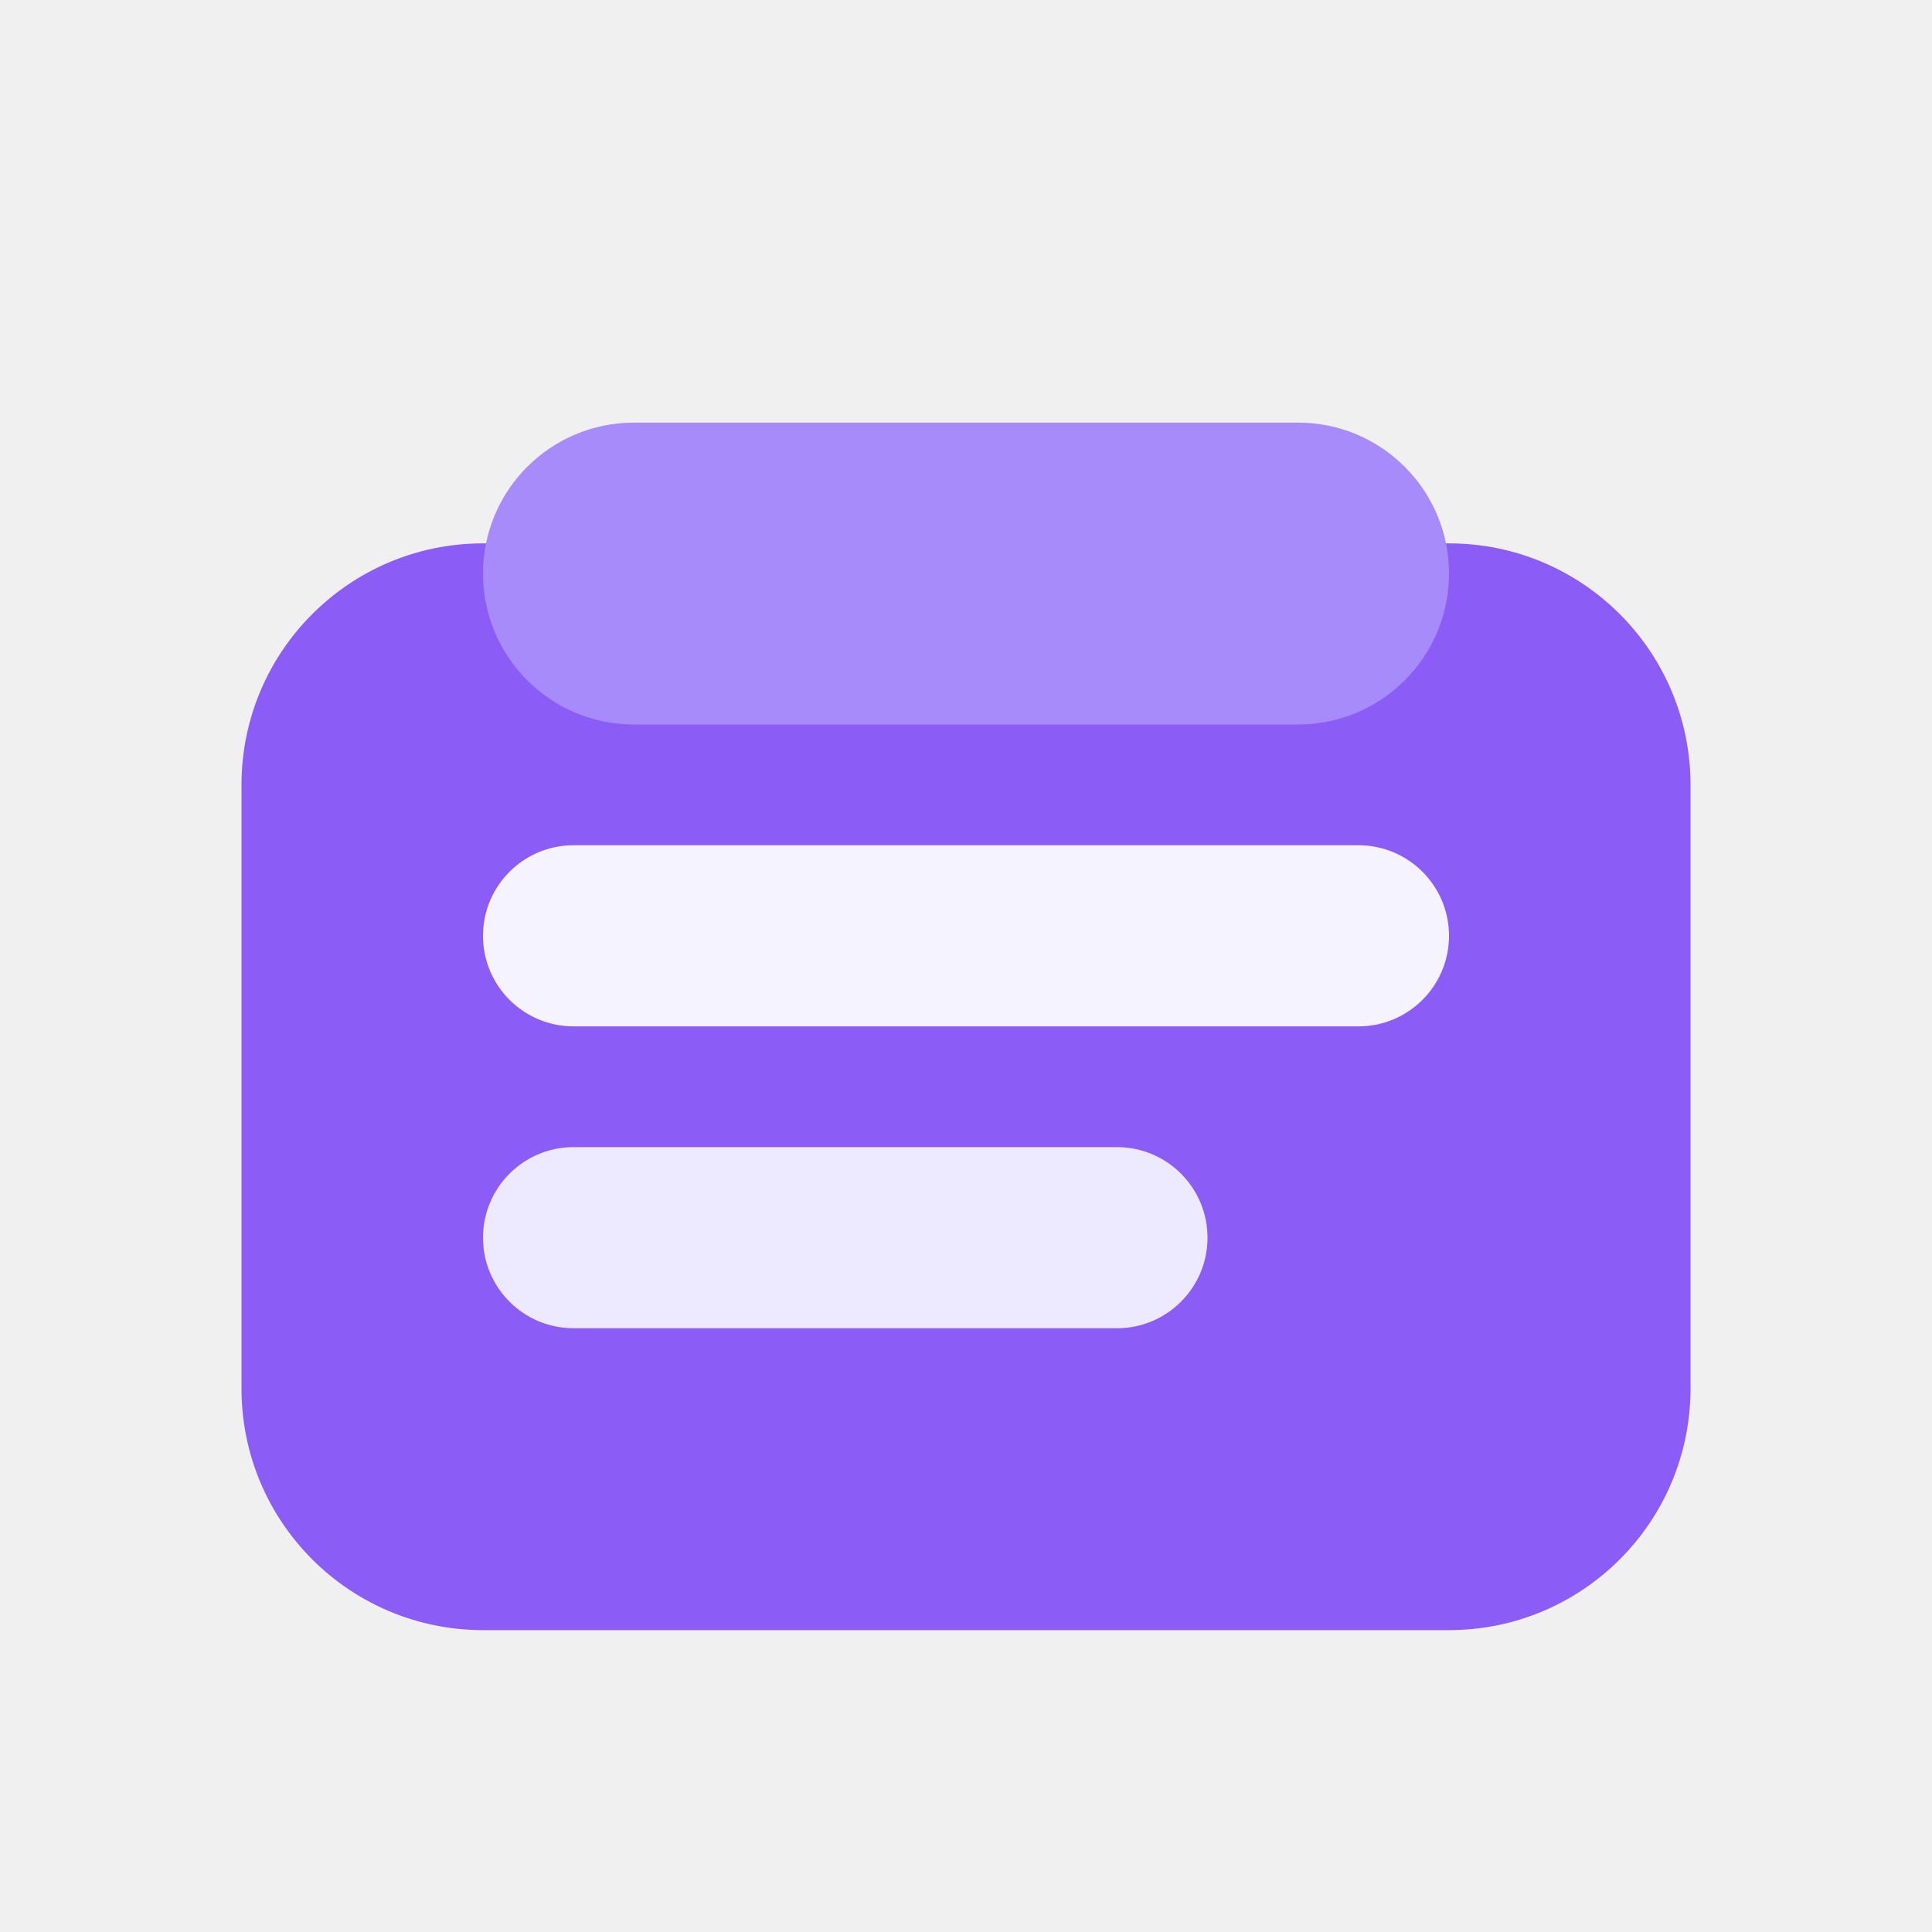
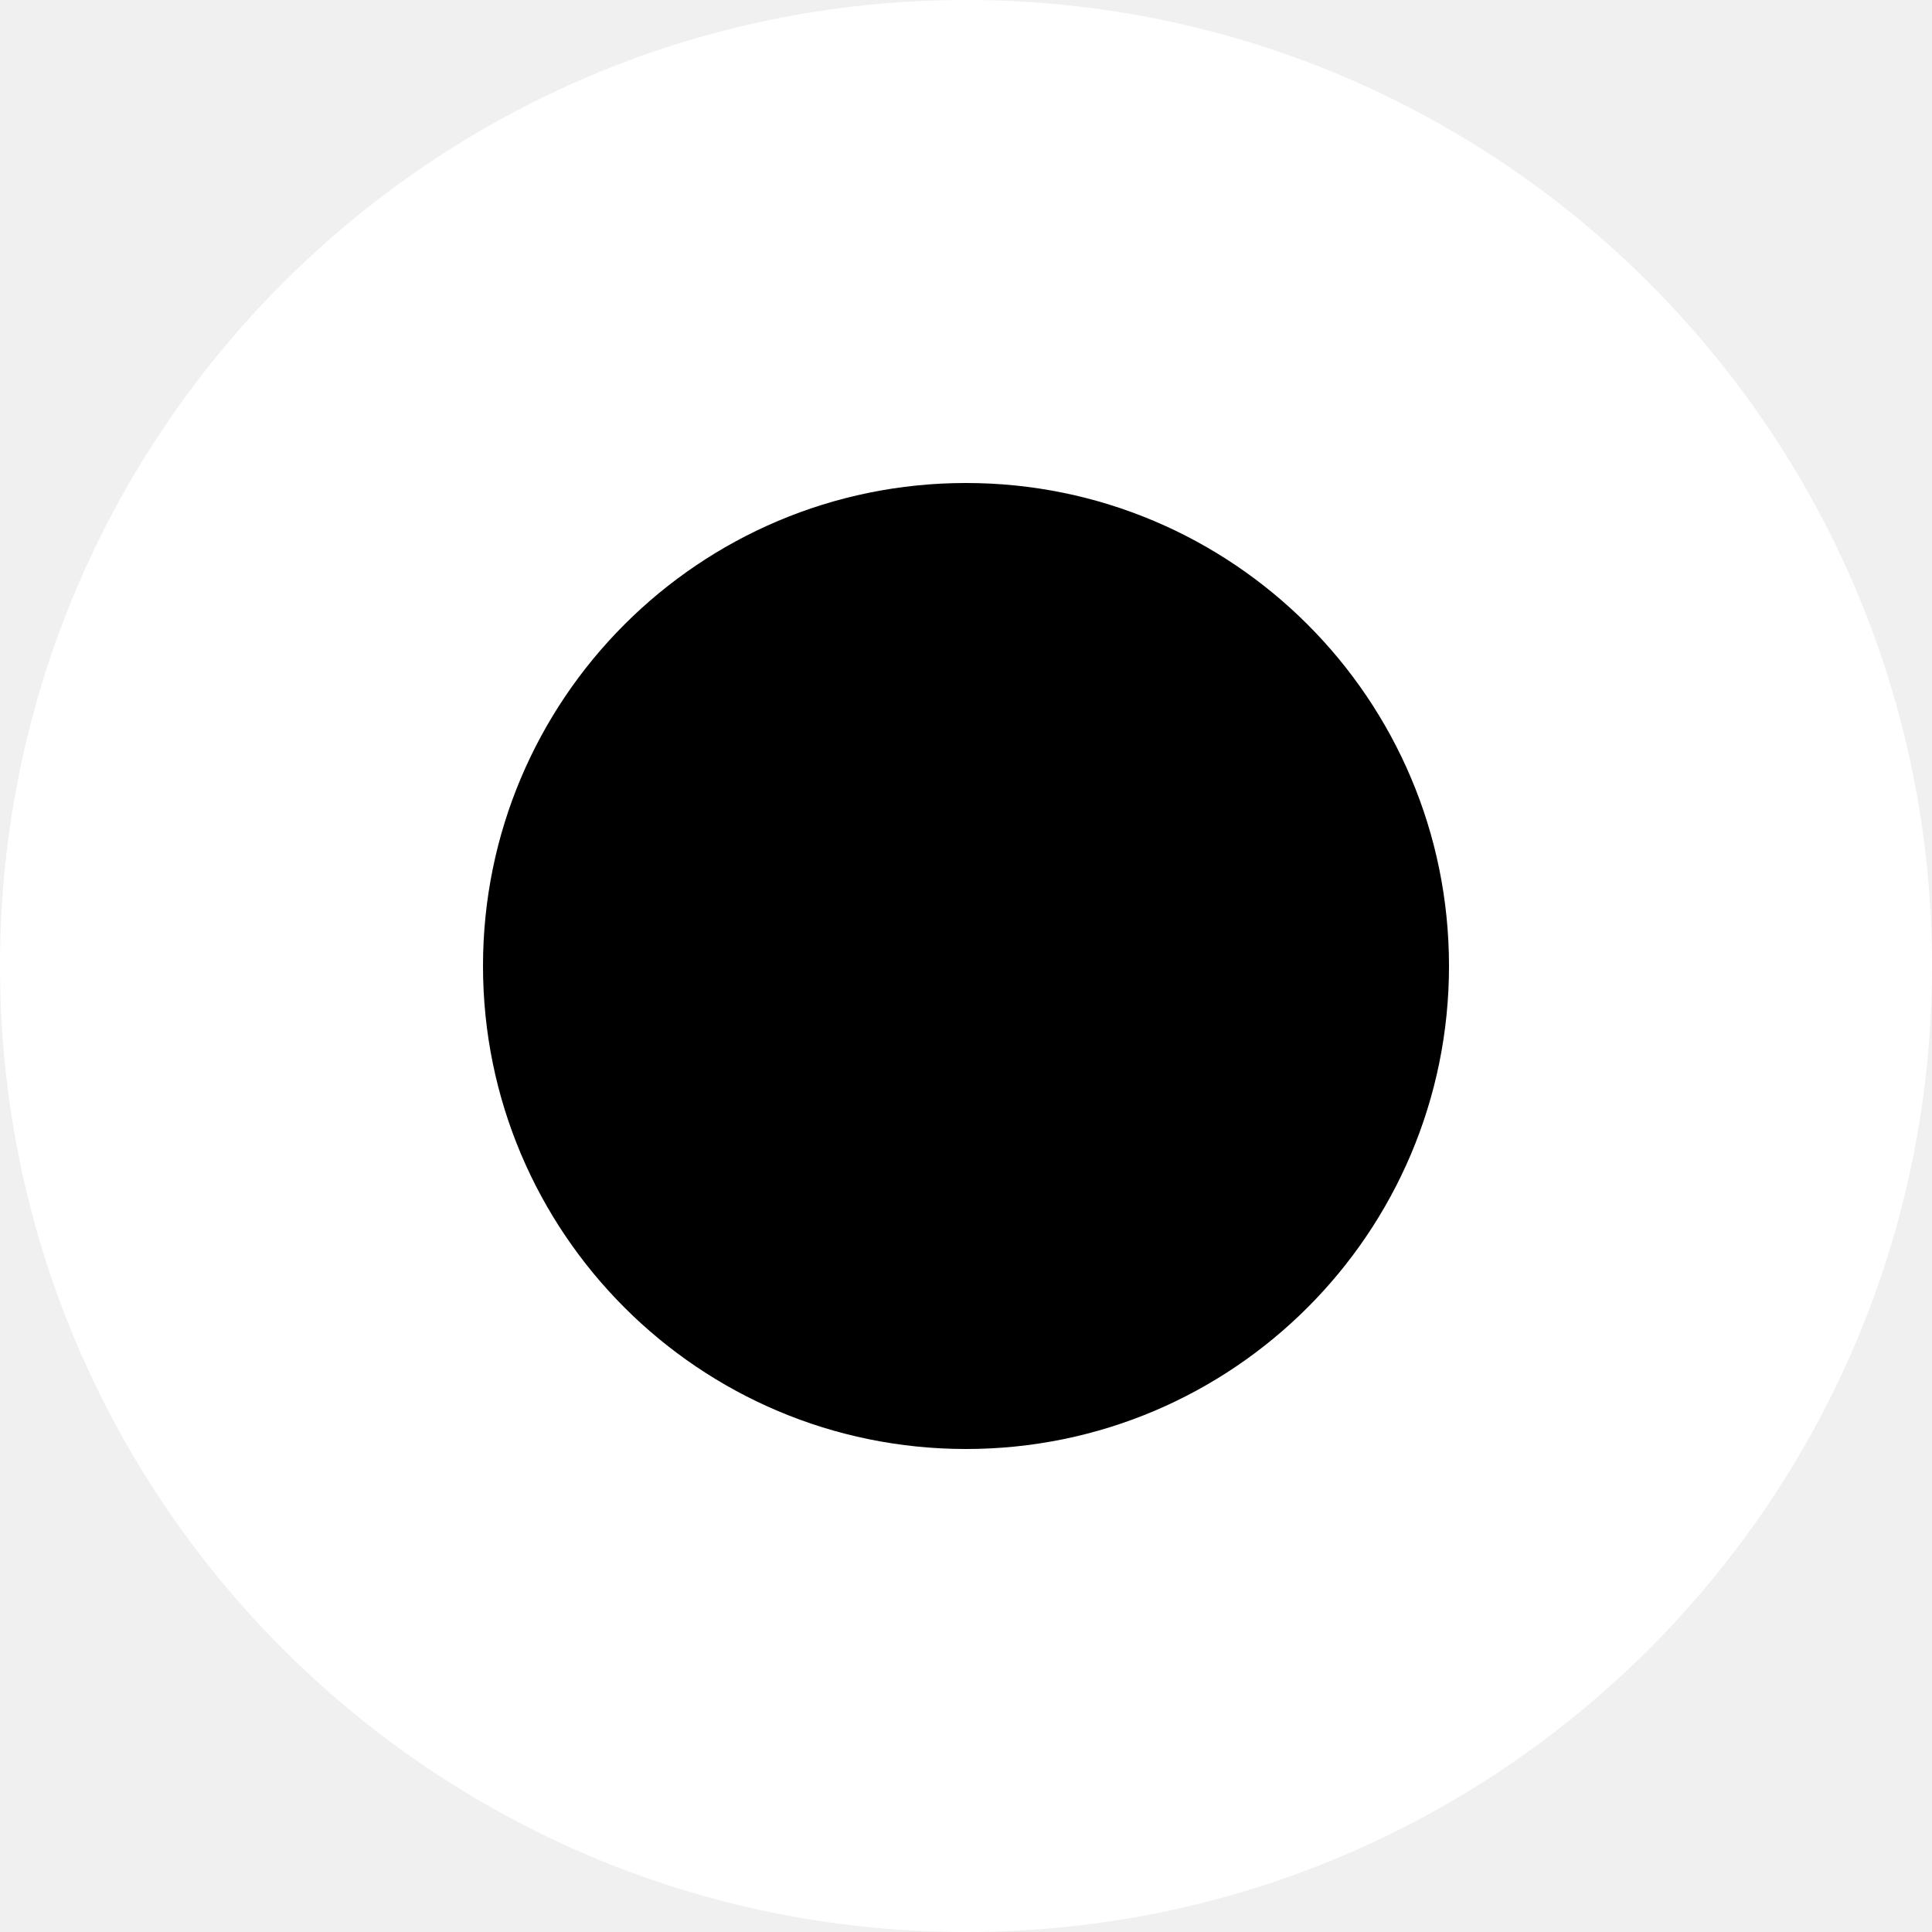
- <svg xmlns="http://www.w3.org/2000/svg" width="64" height="64" viewBox="0 0 64 64" fill="none">
-   <rect x="8" y="18" width="48" height="36" rx="8" fill="#8b5cf6" />
-   <rect x="16" y="14" width="32" height="10" rx="5" fill="#a78bfa" />
-   <rect x="16" y="28" width="32" height="6" rx="3" fill="#f5f3ff" />
-   <rect x="16" y="38" width="24" height="6" rx="3" fill="#ede9fe" />
+ <svg xmlns="http://www.w3.org/2000/svg" width="32" height="32" viewBox="0 0 32 32" fill="none">
+   <circle cx="16" cy="16" r="16" fill="white" />
+   <circle cx="16" cy="16" r="8" fill="black" />
</svg>
